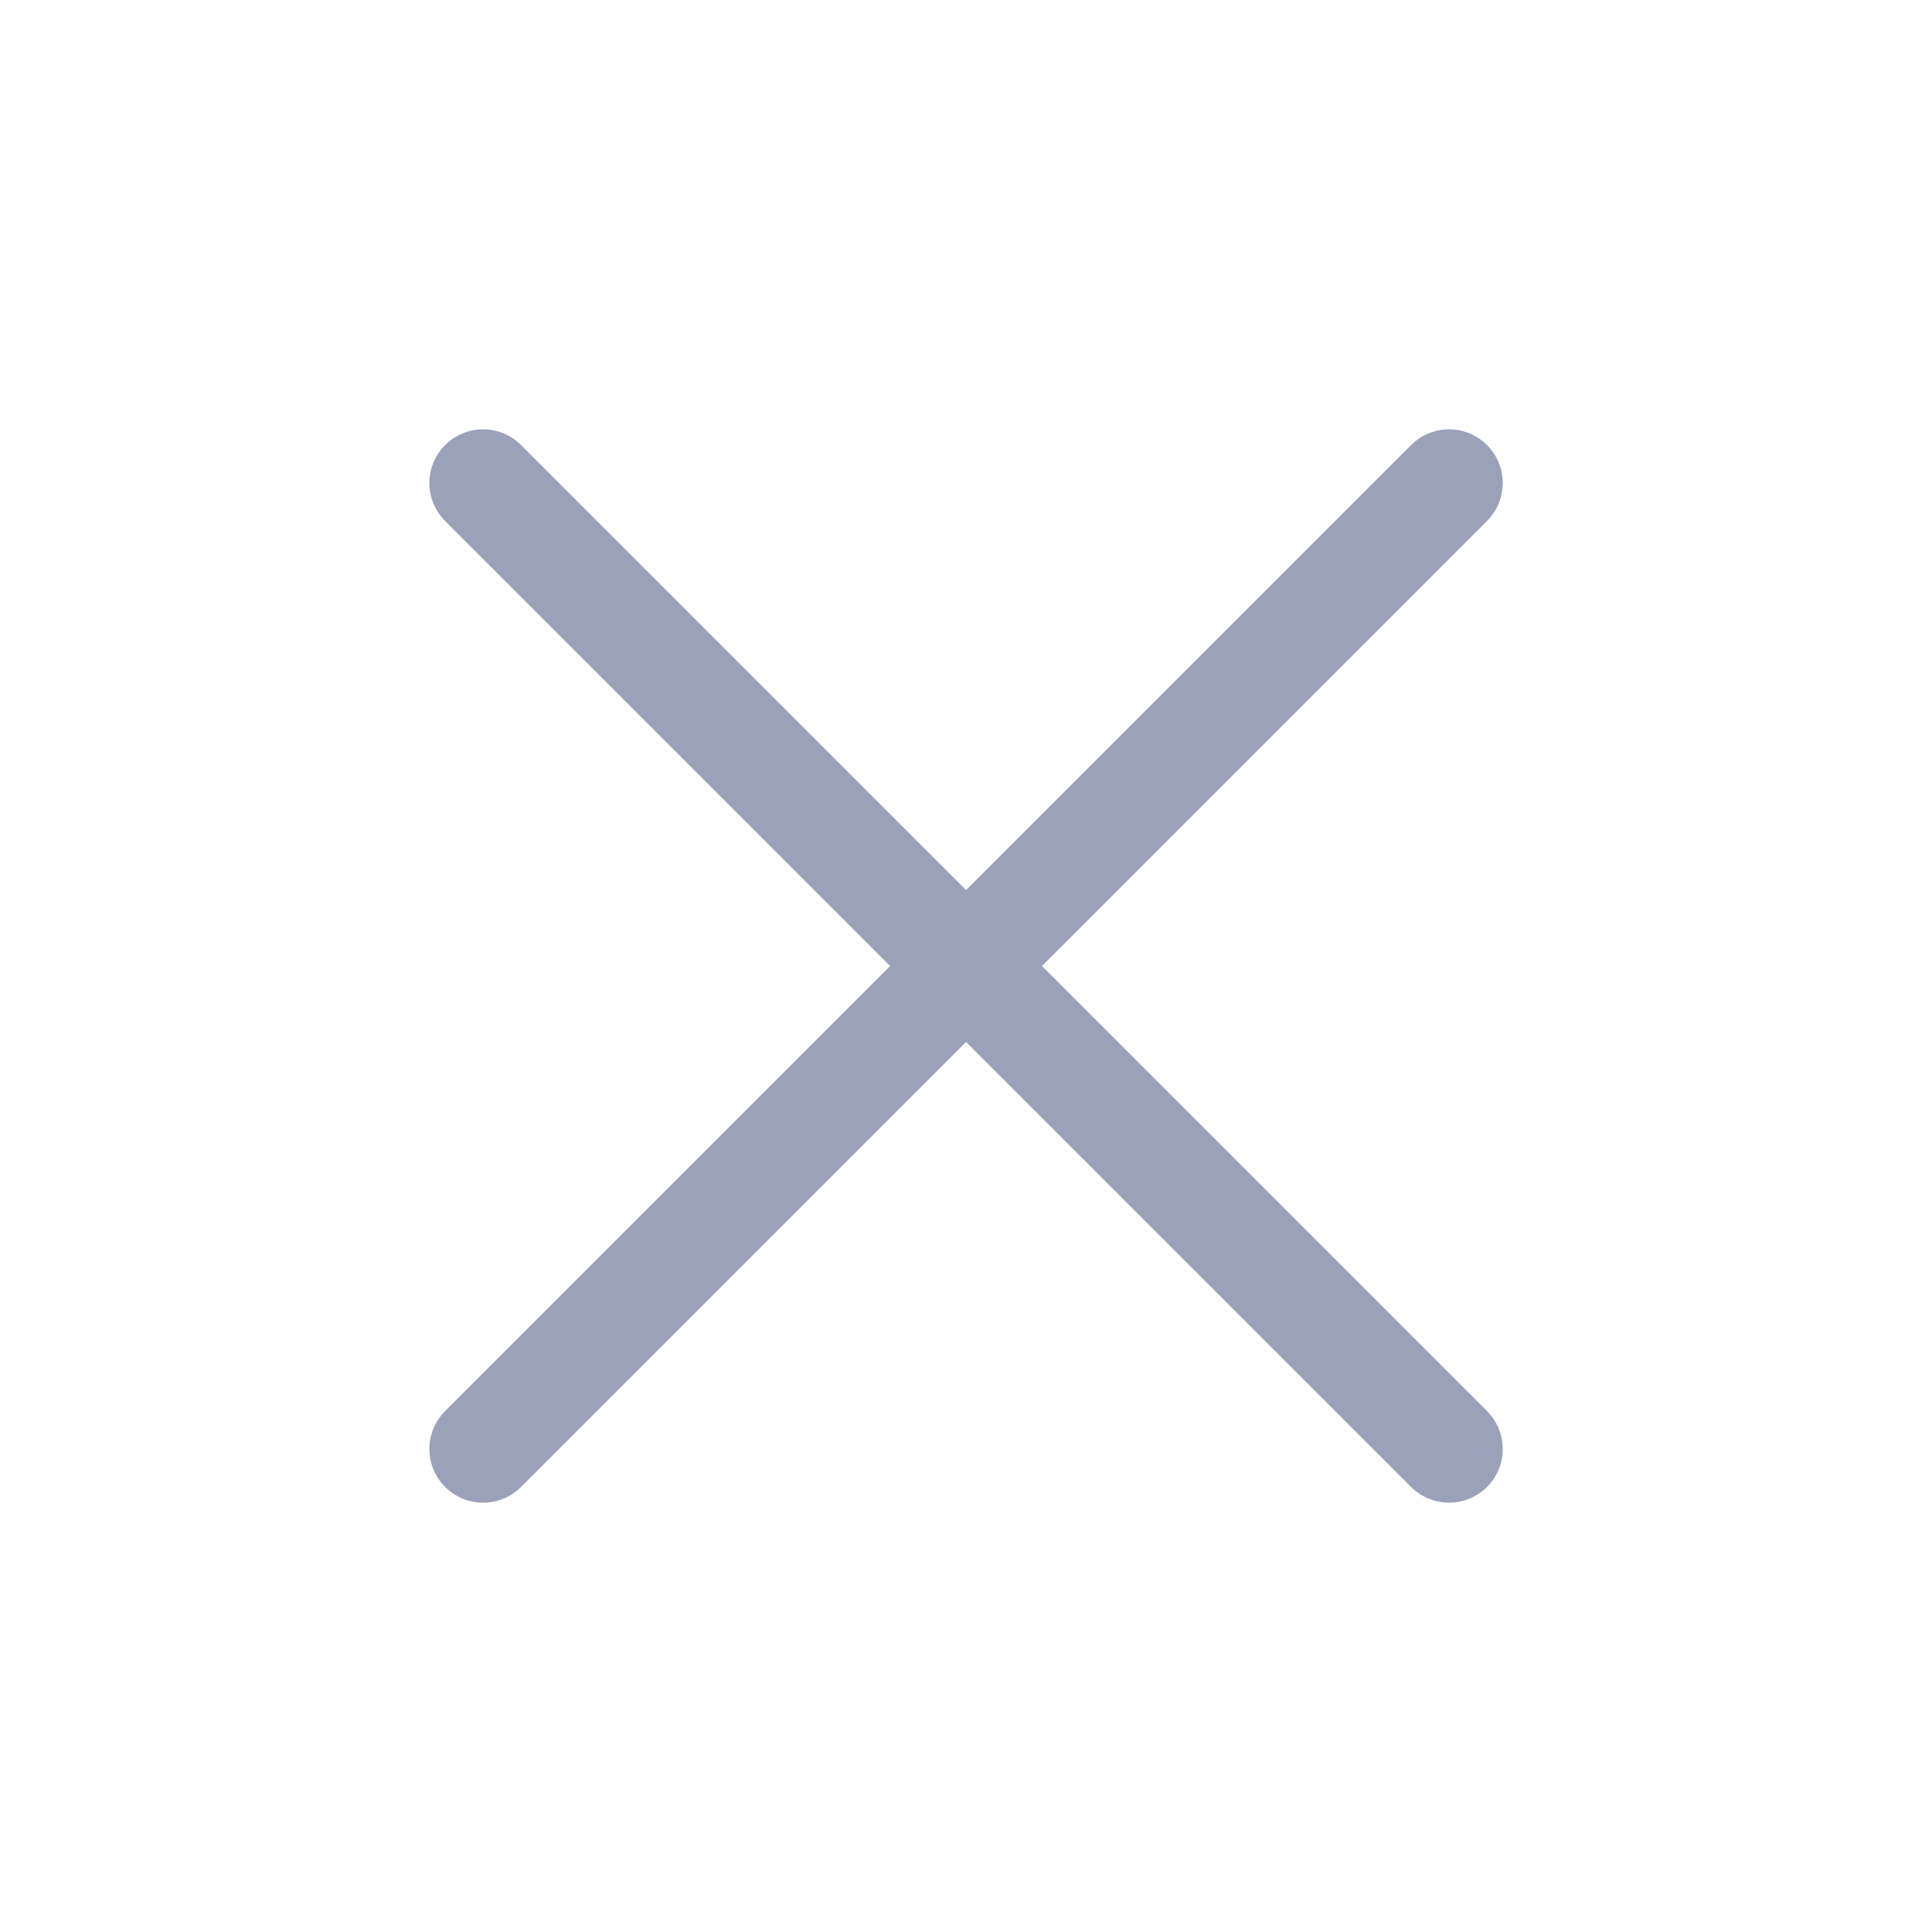
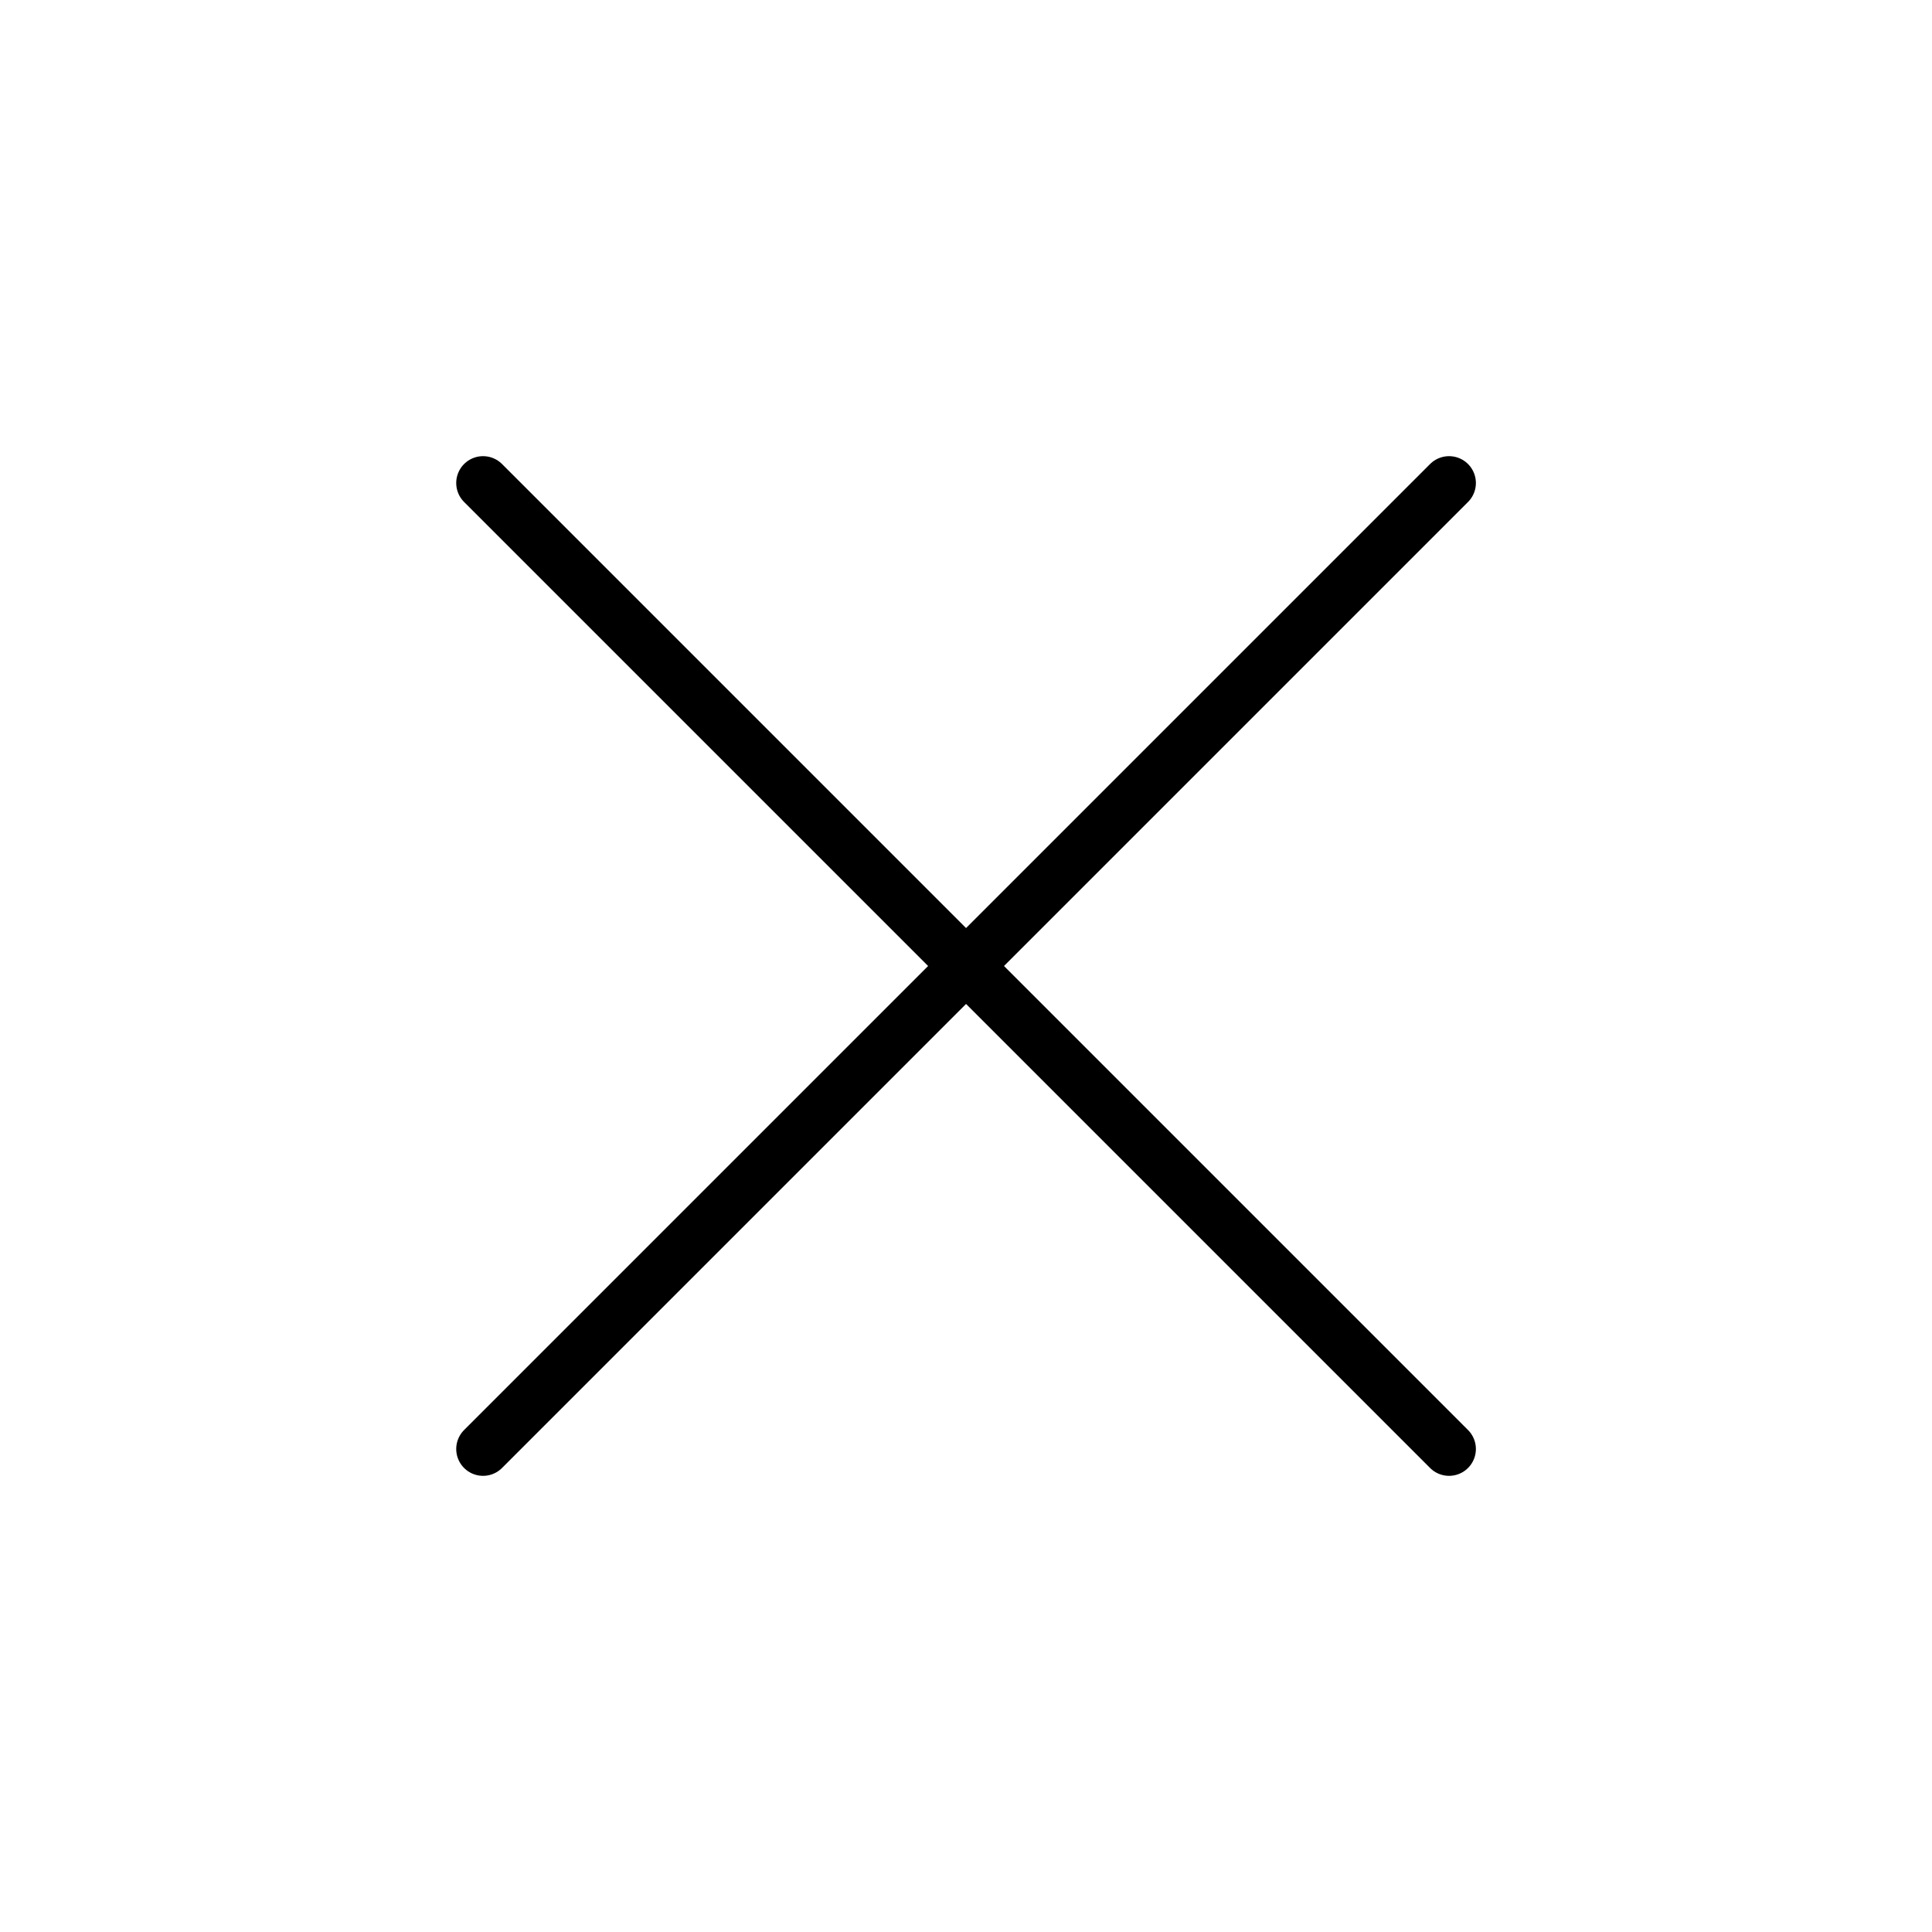
- <svg xmlns="http://www.w3.org/2000/svg" width="36" height="36" viewBox="0 0 36 36" fill="none">
-   <path d="M9.001 27L27.001 9M9.001 9L27.001 27" stroke="#9AA1B9" stroke-width="2" stroke-linecap="round" stroke-linejoin="round" />
+ <svg xmlns="http://www.w3.org/2000/svg" viewBox="0 0 36 36" fill="none">
+   <path d="M9.001 27L27.001 9M9.001 9L27.001 27" stroke="currentColor" stroke-linecap="round" stroke-linejoin="round" />
</svg>
